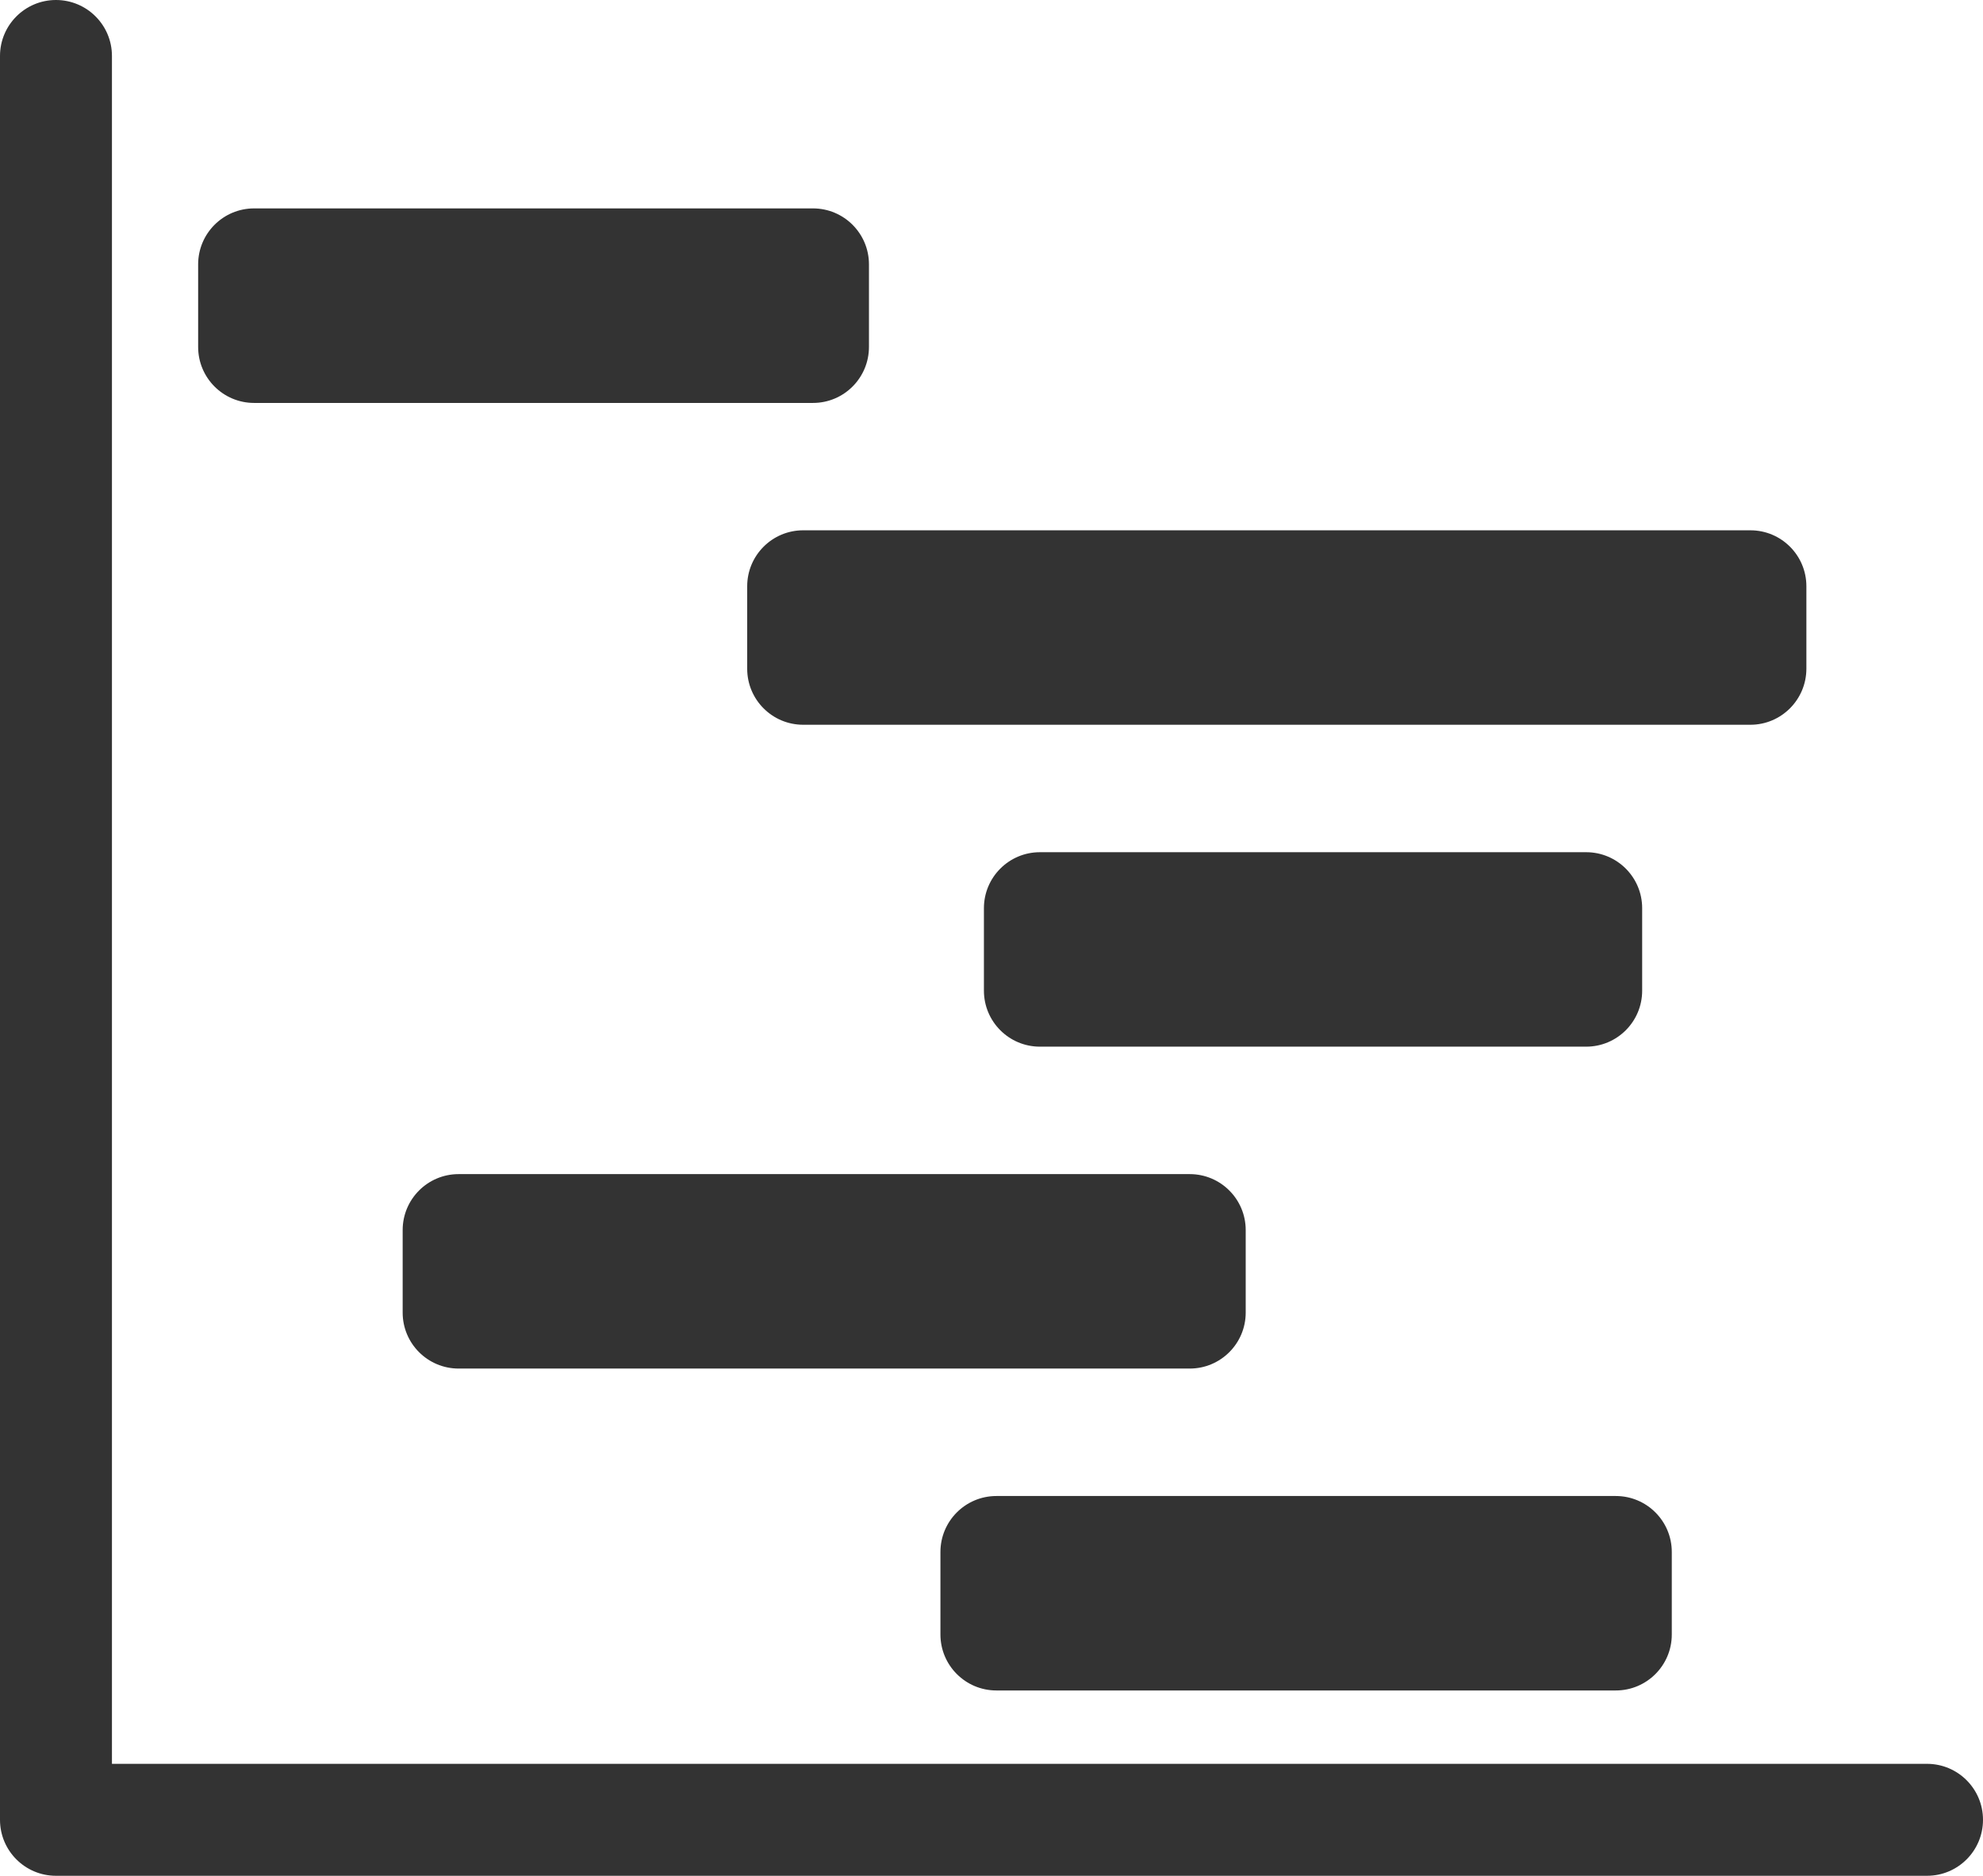
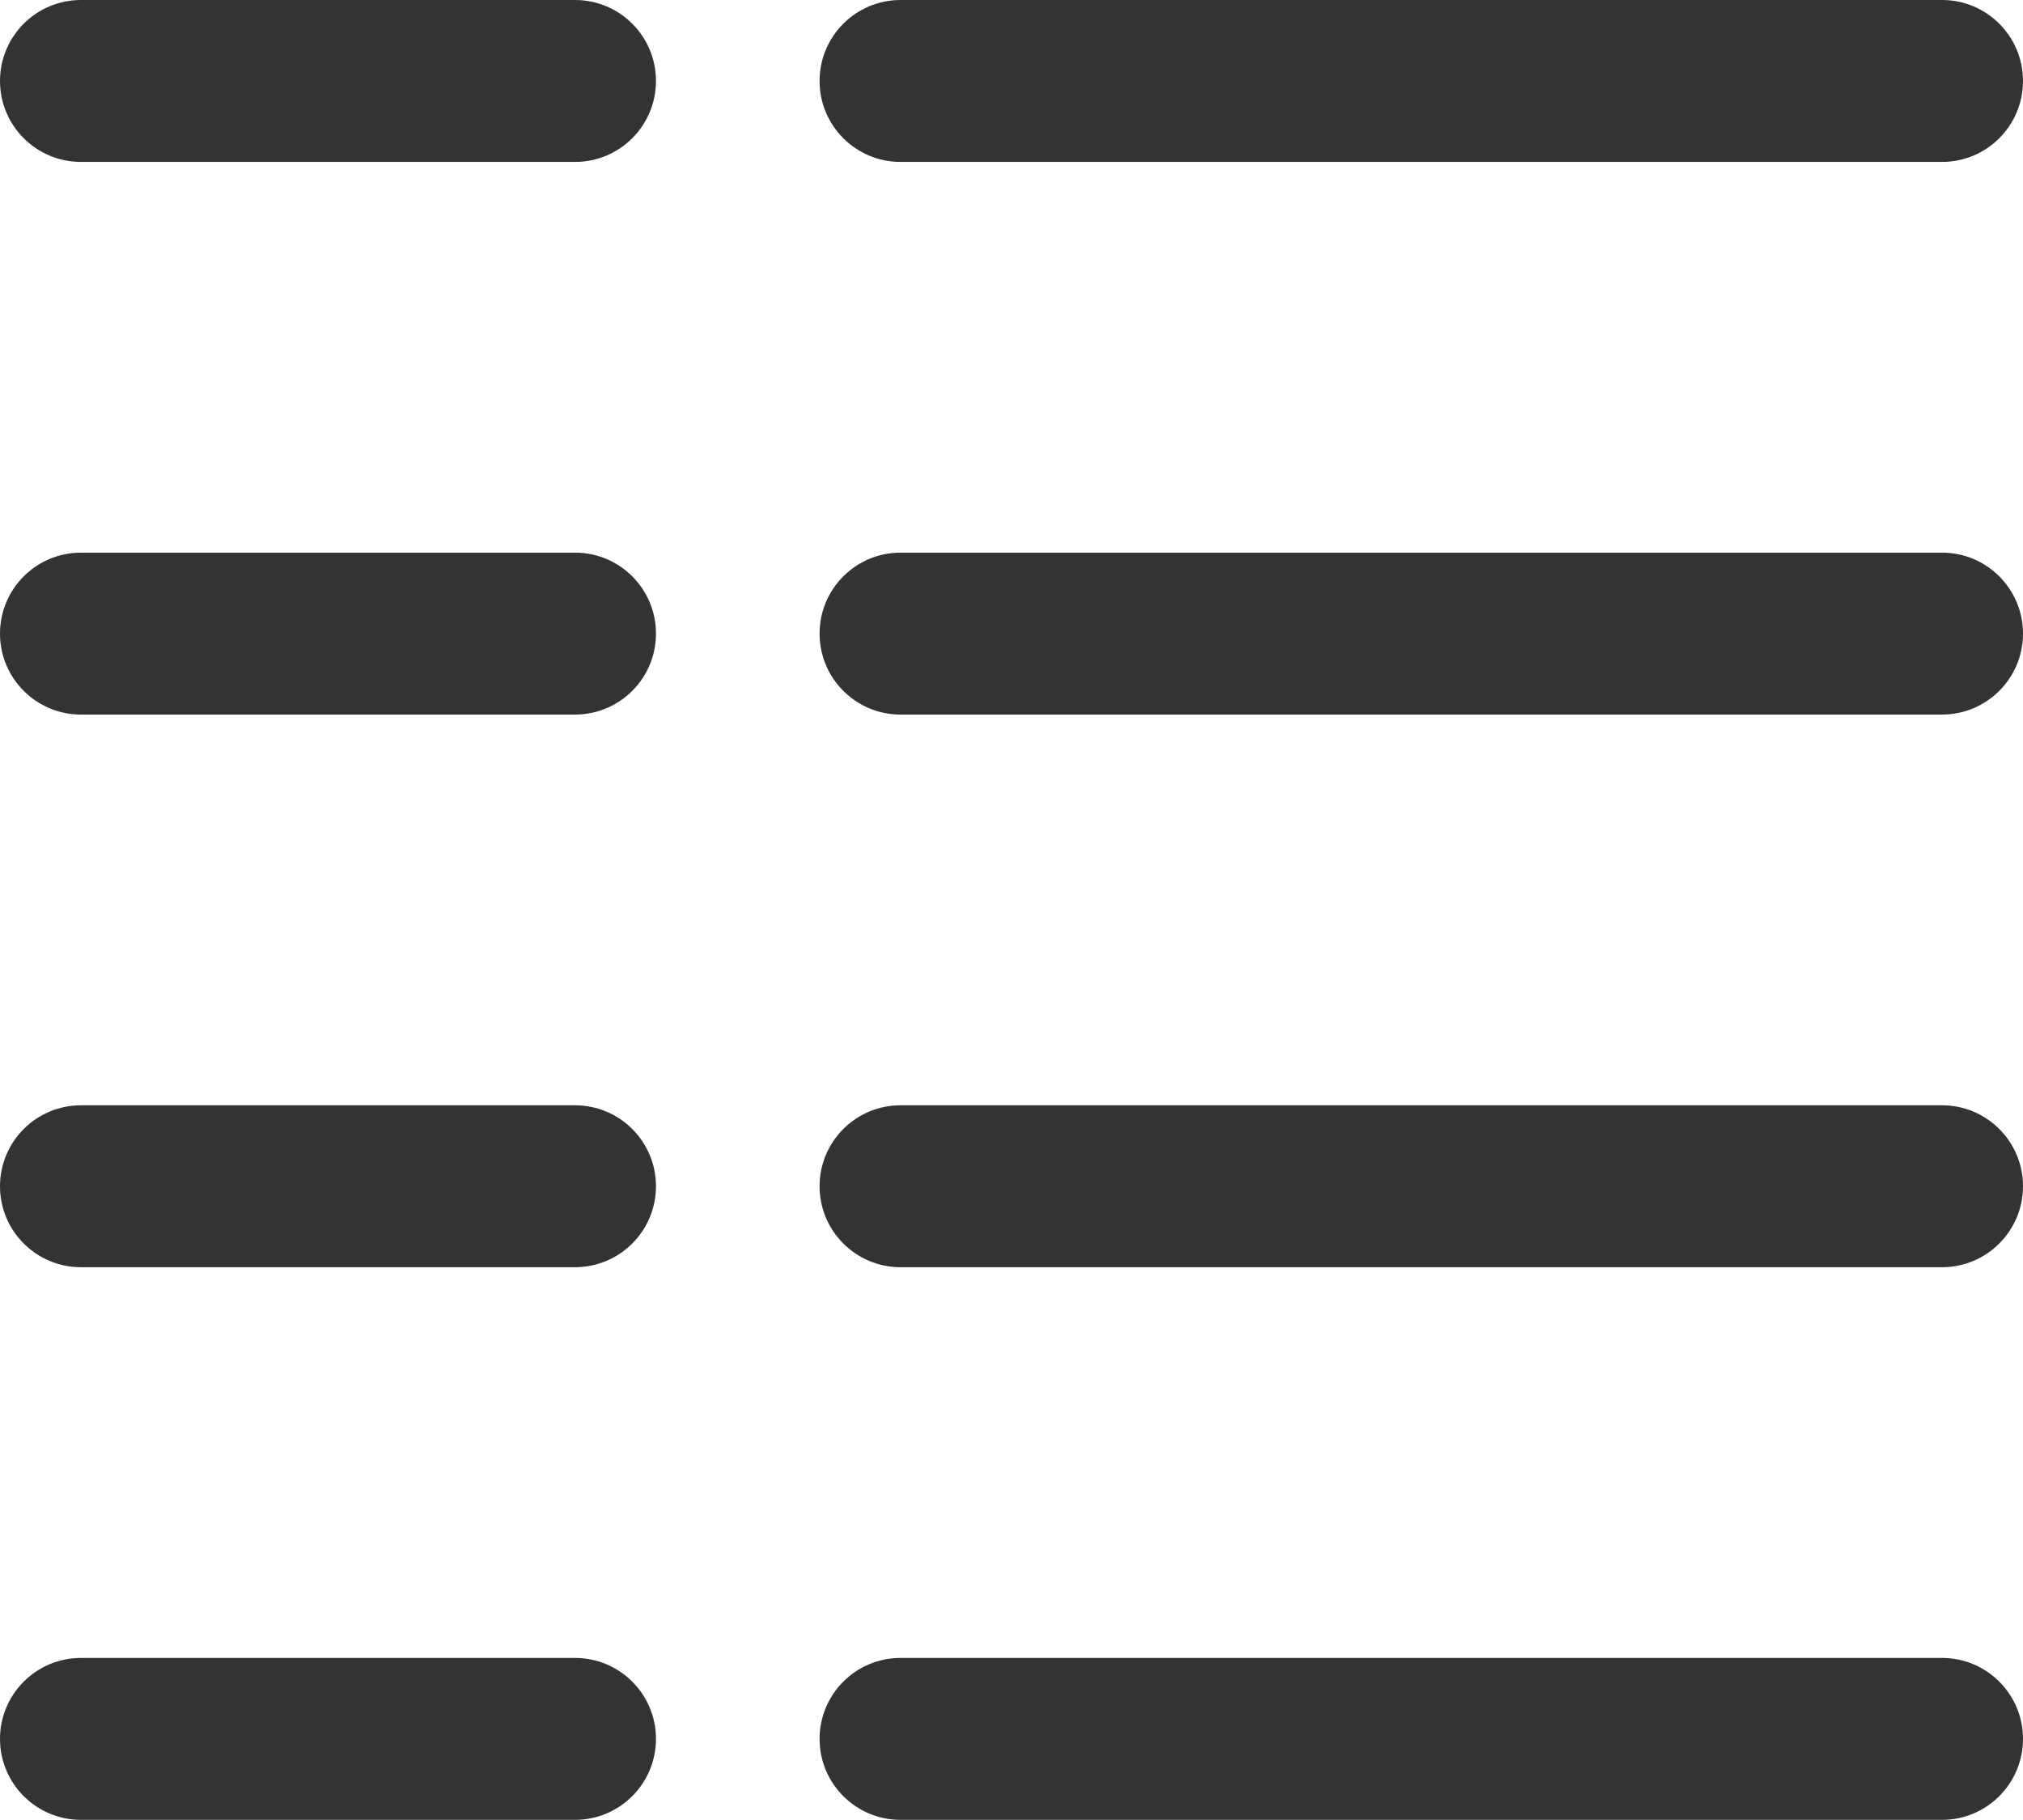
- <svg xmlns="http://www.w3.org/2000/svg" version="1.1" x="0px" y="0px" viewBox="0 0 23.028 21.782" enable-background="new 0 0 24 24" xml:space="preserve" id="svg7" width="23.028" height="21.782">
-   <defs id="defs7" />
-   <g id="g6" transform="translate(-0.486,-1.109)" style="fill:#333333">
-     <path d="M 22.864,22.891 H 1.136 c -0.359,0 -0.65,-0.291 -0.65,-0.65 V 1.759 c 0,-0.359 0.291,-0.65 0.65,-0.65 0.359,0 0.65,0.291 0.65,0.65 v 19.832 h 21.078 c 0.359,0 0.65,0.291 0.65,0.65 0,0.359 -0.291,0.65 -0.65,0.65 z" id="path1" style="fill:#333333" />
-     <path d="m 9.927,5.788 h -6.49 c -0.359,0 -0.65,-0.291 -0.65,-0.65 V 4.179 c 0,-0.359 0.291,-0.65 0.65,-0.65 h 6.49 c 0.359,0 0.65,0.291 0.65,0.65 v 0.958 c 0,0.36 -0.291,0.651 -0.65,0.651 z" id="path2" style="fill:#333333" />
-     <path d="m 20.813,9.525 h -11 c -0.359,0 -0.65,-0.291 -0.65,-0.65 V 7.917 c 0,-0.359 0.291,-0.65 0.65,-0.65 h 11 c 0.359,0 0.65,0.291 0.65,0.65 v 0.958 c -0.001,0.359 -0.292,0.65 -0.65,0.65 z" id="path3" style="fill:#333333" />
-     <path d="m 14.302,17.001 h -8.49 c -0.359,0 -0.65,-0.291 -0.65,-0.65 v -0.958 c 0,-0.359 0.291,-0.65 0.65,-0.65 h 8.49 c 0.359,0 0.65,0.291 0.65,0.65 v 0.958 c 0,0.359 -0.291,0.65 -0.65,0.65 z" id="path4" style="fill:#333333" />
-     <path d="m 18.906,13.263 h -6.344 c -0.359,0 -0.65,-0.291 -0.65,-0.65 v -0.958 c 0,-0.359 0.291,-0.65 0.65,-0.65 h 6.344 c 0.359,0 0.65,0.291 0.65,0.65 v 0.958 c 0,0.359 -0.291,0.65 -0.65,0.65 z" id="path5" style="fill:#333333" />
-     <path d="m 19.25,20.739 h -7.193 c -0.359,0 -0.65,-0.291 -0.65,-0.65 v -0.958 c 0,-0.359 0.291,-0.65 0.65,-0.65 h 7.193 c 0.359,0 0.65,0.291 0.65,0.65 v 0.958 c 0,0.359 -0.291,0.65 -0.65,0.65 z" id="path6" style="fill:#333333" />
+ <svg xmlns="http://www.w3.org/2000/svg" version="1.1" x="0px" y="0px" viewBox="0 0 73.216 65.86" enable-background="new 0 0 100 100" xml:space="preserve" id="svg2" width="73.216" height="65.86">
+   <defs id="defs2" />
+   <g id="g2-8" transform="translate(-8.392,-66.393)" style="fill:#333333">
+     <path d="m 32.133,69.323 c 0,1.618 -1.312,2.93 -2.93,2.93 H 11.322 c -1.618,0 -2.93,-1.312 -2.93,-2.93 0,-1.618 1.312,-2.93 2.93,-2.93 h 17.881 c 1.618,0 2.93,1.312 2.93,2.93 z m 49.475,0 c 0,1.618 -1.312,2.93 -2.93,2.93 H 40.984 c -1.618,0 -2.93,-1.312 -2.93,-2.93 0,-1.618 1.312,-2.93 2.93,-2.93 h 37.694 c 1.618,0 2.93,1.312 2.93,2.93 z" id="path1-5" style="fill:#333333" />
  </g>
-   <text x="-0.486" y="37.891" fill="#000000" font-size="5px" font-weight="bold" font-family="'Helvetica Neue', Helvetica, Arial-Unicode, Arial, Sans-serif" id="text6">Created by Atif Arshad</text>
-   <text x="-0.486" y="42.891" fill="#000000" font-size="5px" font-weight="bold" font-family="'Helvetica Neue', Helvetica, Arial-Unicode, Arial, Sans-serif" id="text7">from the Noun Project</text>
+   <g id="g2-8-5" transform="translate(-8.392,-46.393)" style="fill:#333333">
+     <path d="m 32.133,69.323 c 0,1.618 -1.312,2.93 -2.93,2.93 H 11.322 c -1.618,0 -2.93,-1.312 -2.93,-2.93 0,-1.618 1.312,-2.93 2.93,-2.93 h 17.881 c 1.618,0 2.93,1.312 2.93,2.93 z m 49.475,0 c 0,1.618 -1.312,2.93 -2.93,2.93 H 40.984 c -1.618,0 -2.93,-1.312 -2.93,-2.93 0,-1.618 1.312,-2.93 2.93,-2.93 h 37.694 c 1.618,0 2.93,1.312 2.93,2.93 z" id="path1-5-2" style="fill:#333333" />
+   </g>
+   <g id="g2-8-1" transform="translate(-8.392,-26.393)" style="fill:#333333">
+     <path d="m 32.133,69.323 c 0,1.618 -1.312,2.93 -2.93,2.93 H 11.322 c -1.618,0 -2.93,-1.312 -2.93,-2.93 0,-1.618 1.312,-2.93 2.93,-2.93 h 17.881 c 1.618,0 2.93,1.312 2.93,2.93 z m 49.475,0 c 0,1.618 -1.312,2.93 -2.93,2.93 H 40.984 c -1.618,0 -2.93,-1.312 -2.93,-2.93 0,-1.618 1.312,-2.93 2.93,-2.93 h 37.694 c 1.618,0 2.93,1.312 2.93,2.93 z" id="path1-5-4" style="fill:#333333" />
+   </g>
+   <g id="g2-8-56" transform="translate(-8.392,-6.393)" style="fill:#333333">
+     <path d="m 32.133,69.323 c 0,1.618 -1.312,2.93 -2.93,2.93 H 11.322 c -1.618,0 -2.93,-1.312 -2.93,-2.93 0,-1.618 1.312,-2.93 2.93,-2.93 h 17.881 c 1.618,0 2.93,1.312 2.93,2.93 z m 49.475,0 c 0,1.618 -1.312,2.93 -2.93,2.93 H 40.984 c -1.618,0 -2.93,-1.312 -2.93,-2.93 0,-1.618 1.312,-2.93 2.93,-2.93 h 37.694 c 1.618,0 2.93,1.312 2.93,2.93 z" id="path1-5-7" style="fill:#333333" />
+   </g>
</svg>
